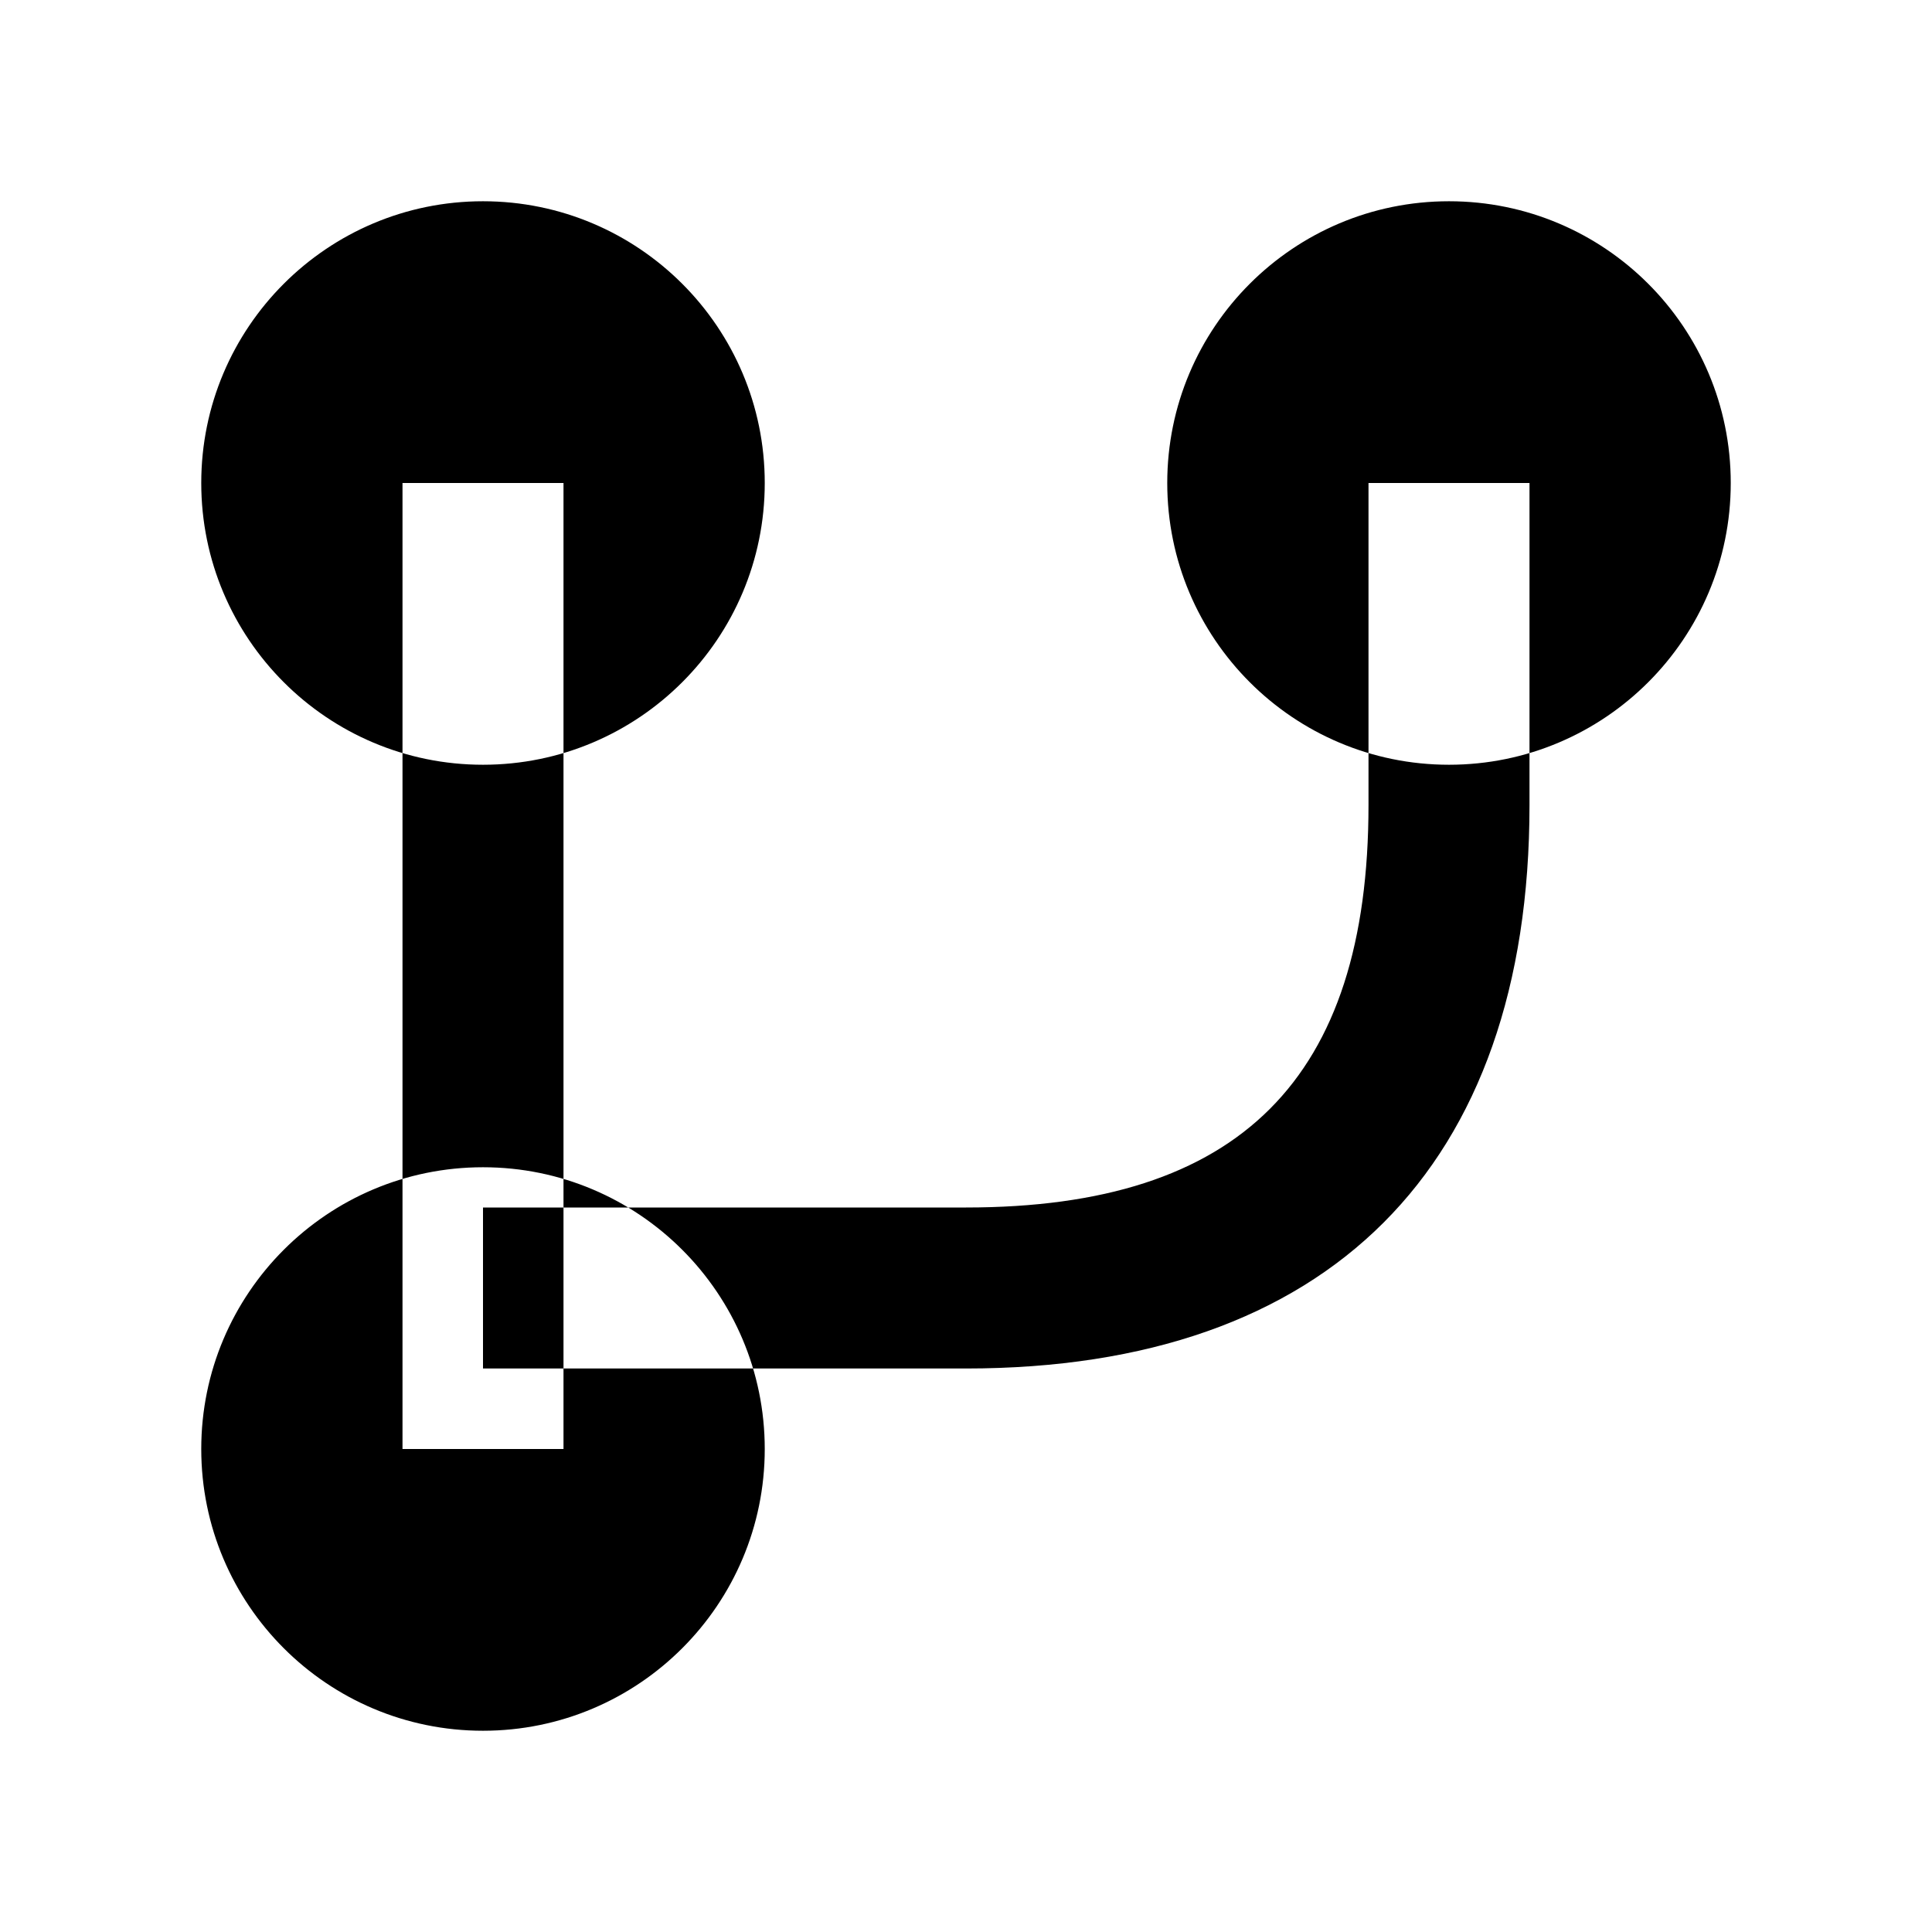
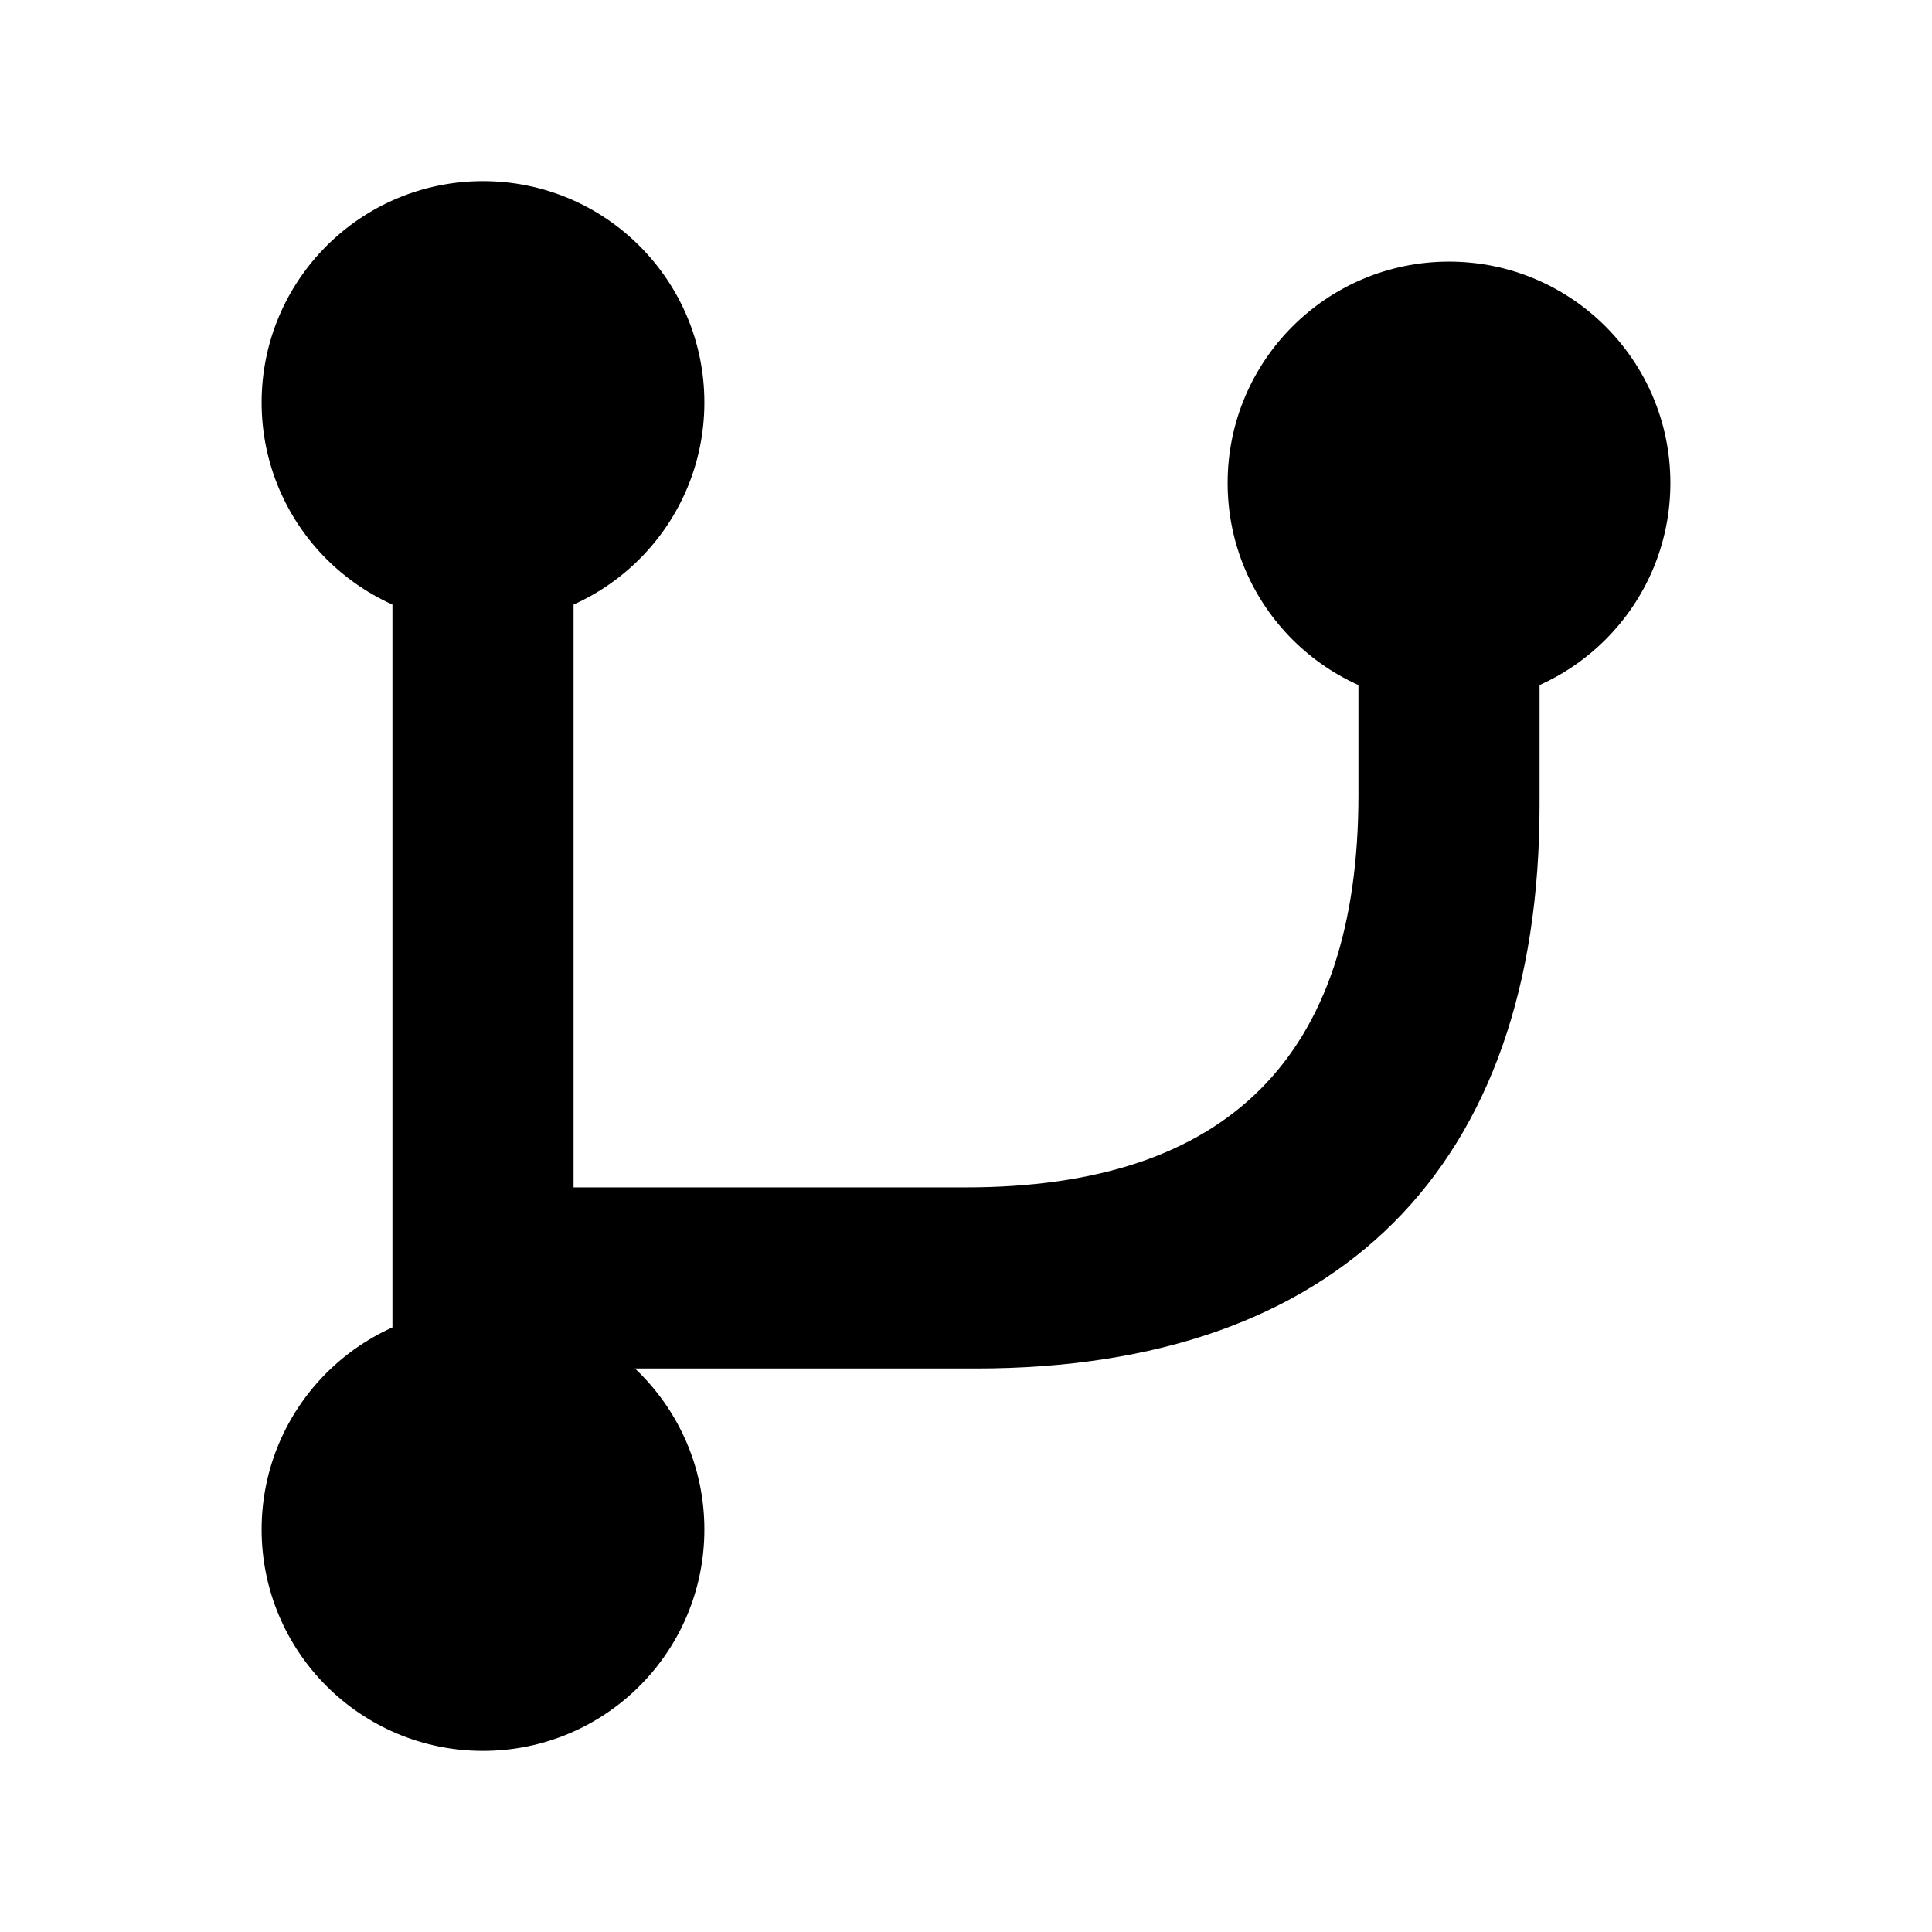
<svg xmlns="http://www.w3.org/2000/svg" width="24" height="24" viewBox="0 0 24 24" fill="currentColor" stroke="none" stroke-width="2.24" stroke-linecap="round" stroke-linejoin="round" fill-rule="evenodd" clip-rule="evenodd" aria-hidden="true">
-   <path d="M5 6h2v12H5zM17 6h2v4c0 4.5-2.5 7-7 7H6v-2h6c3.4 0 5-1.6 5-5zM6 2.5a3.5 3.5 0 1 0 0 7 3.5 3.5 0 1 0 0-7zM6 14.5a3.5 3.5 0 1 0 0 7 3.5 3.5 0 1 0 0-7zM18 2.5a3.5 3.5 0 1 0 0 7 3.5 3.5 0 1 0 0-7z" />
+   <path d="M4.875 6h2.25v13h-2.25z" />
+   <path d="M16.875 6H19.125v4c0 4.5-2.5 7-7 7H6v-2.25h6c3.25 0 4.875-1.625 4.875-4.875z" />
+   <path d="M6 2.25a2.75 2.75 0 1 0 0 5.5 2.75 2.75 0 1 0 0-5.5z" />
+   <path d="M6 16.25a2.75 2.75 0 1 0 0 5.5 2.75 2.75 0 1 0 0-5.5z" />
+   <path d="M18 3.25a2.75 2.75 0 1 0 0 5.5 2.75 2.75 0 1 0 0-5.5z" />
</svg>
